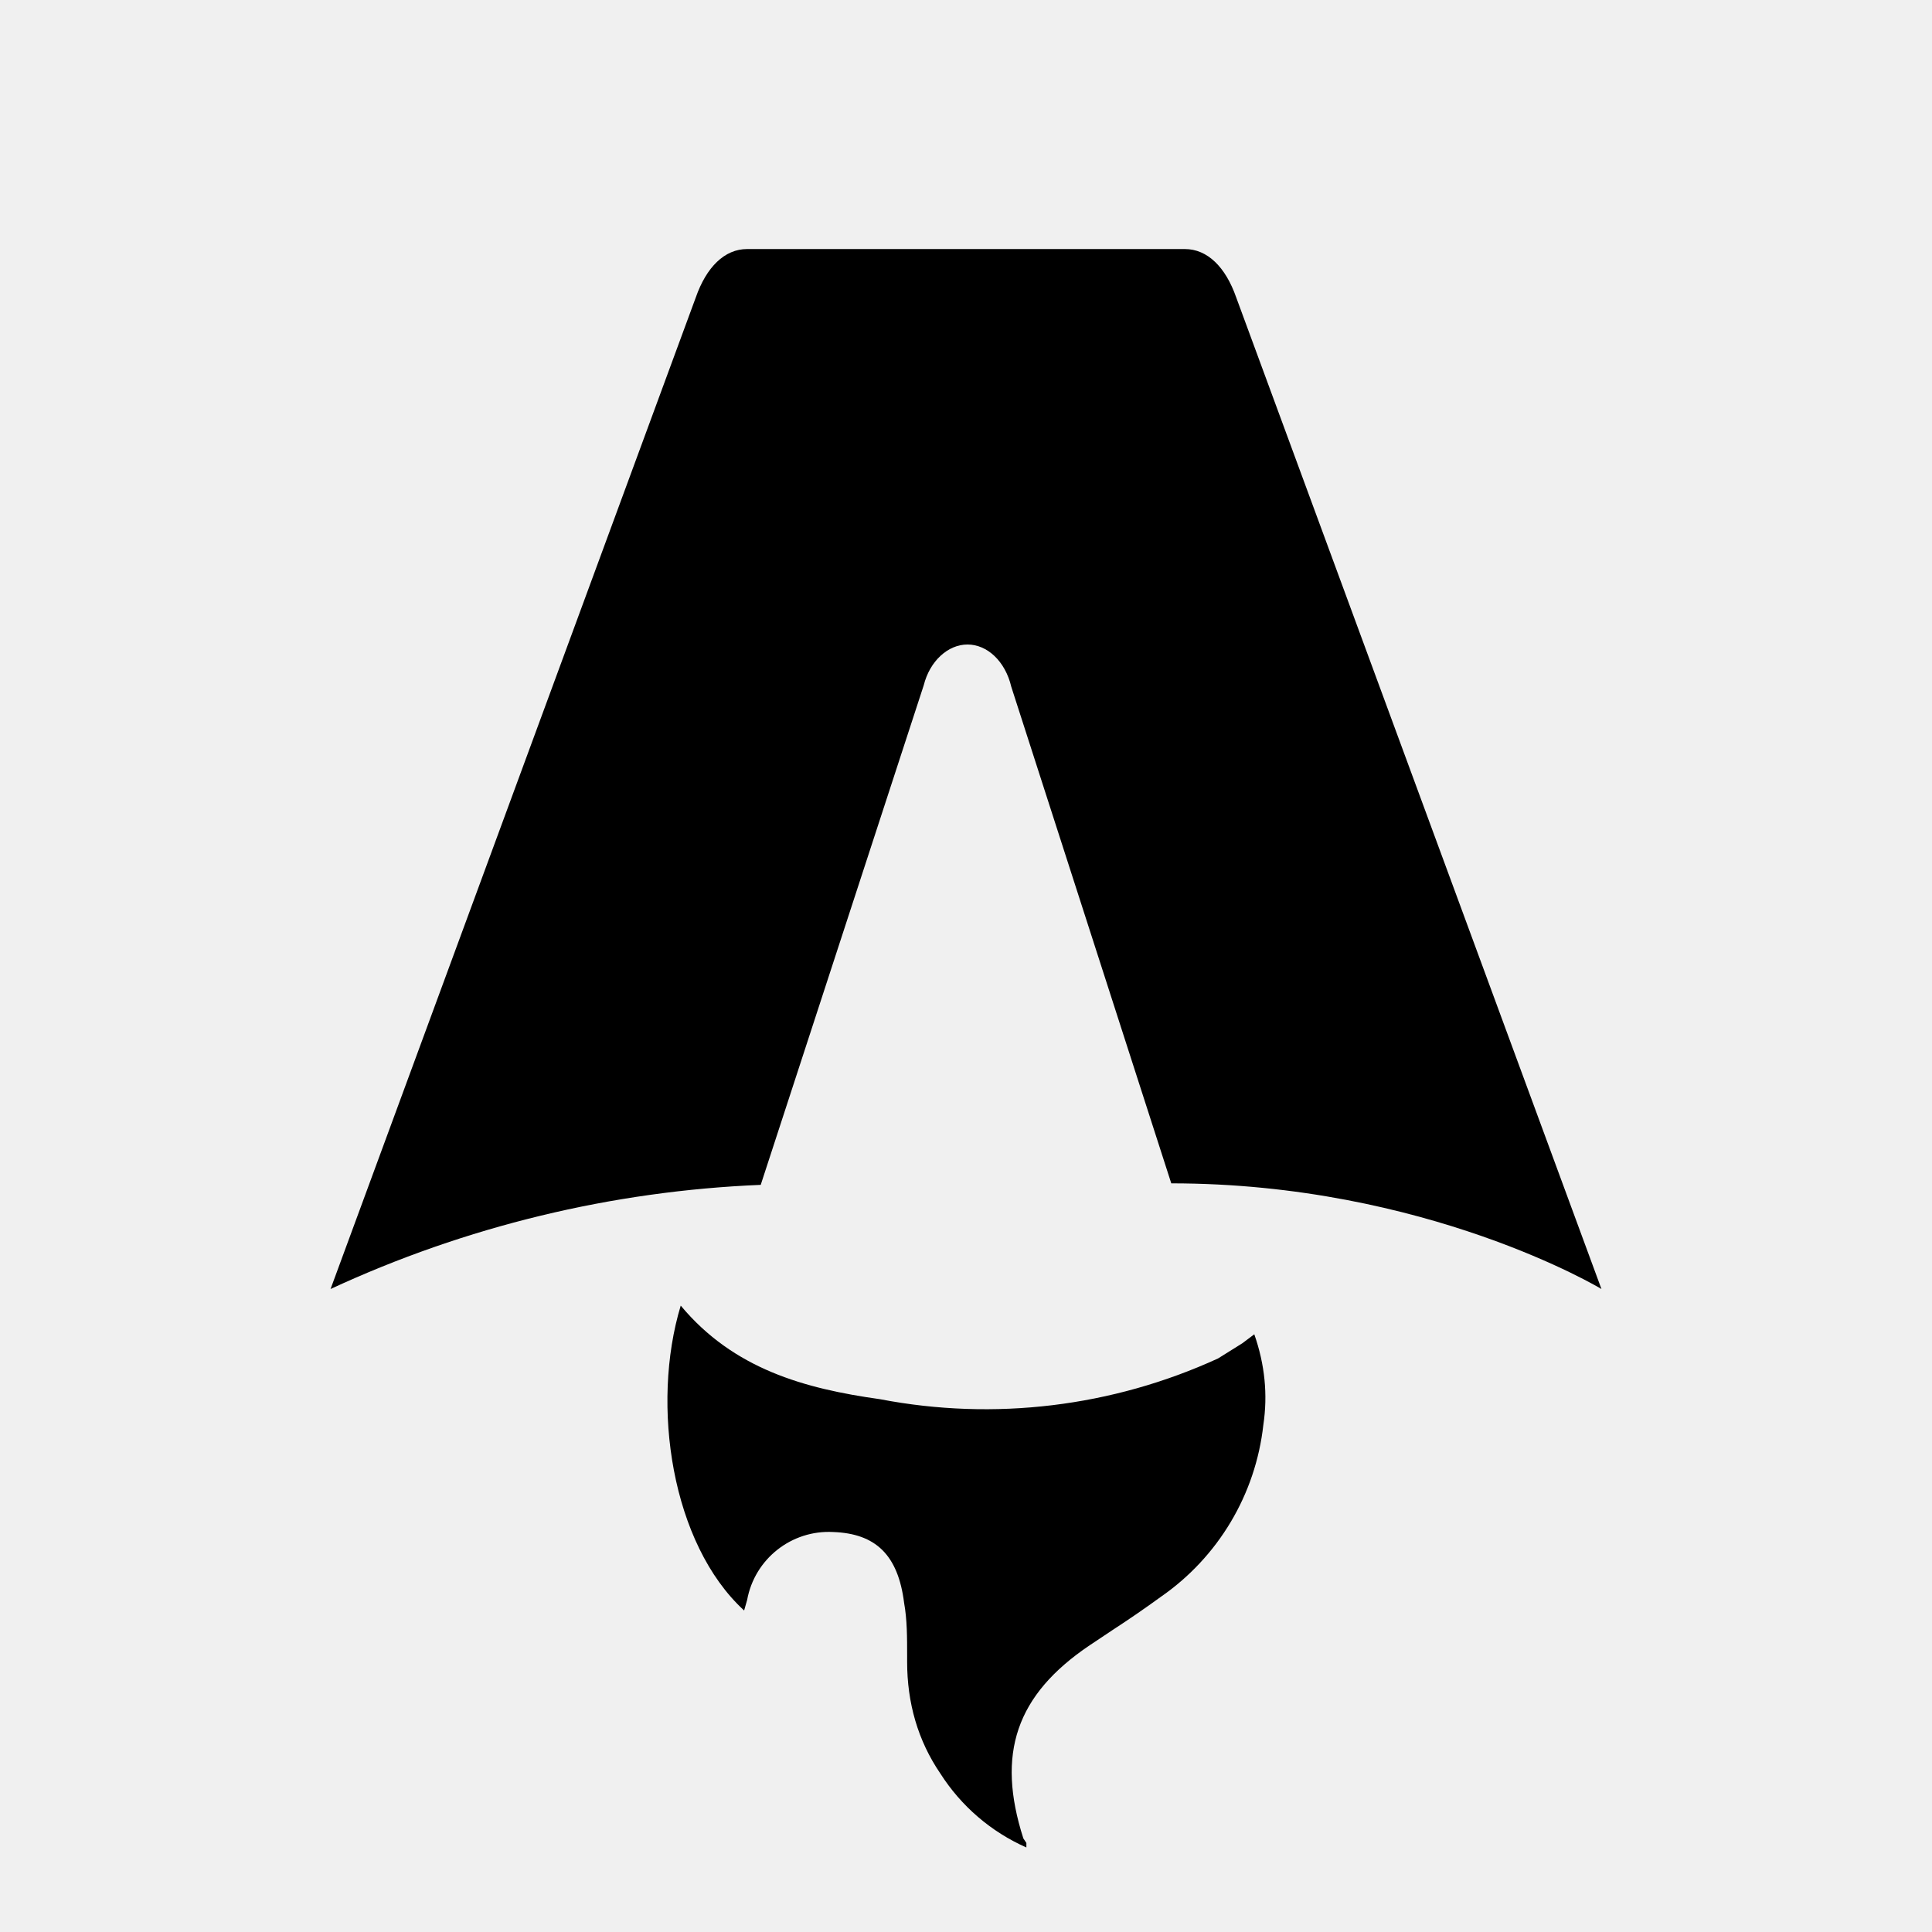
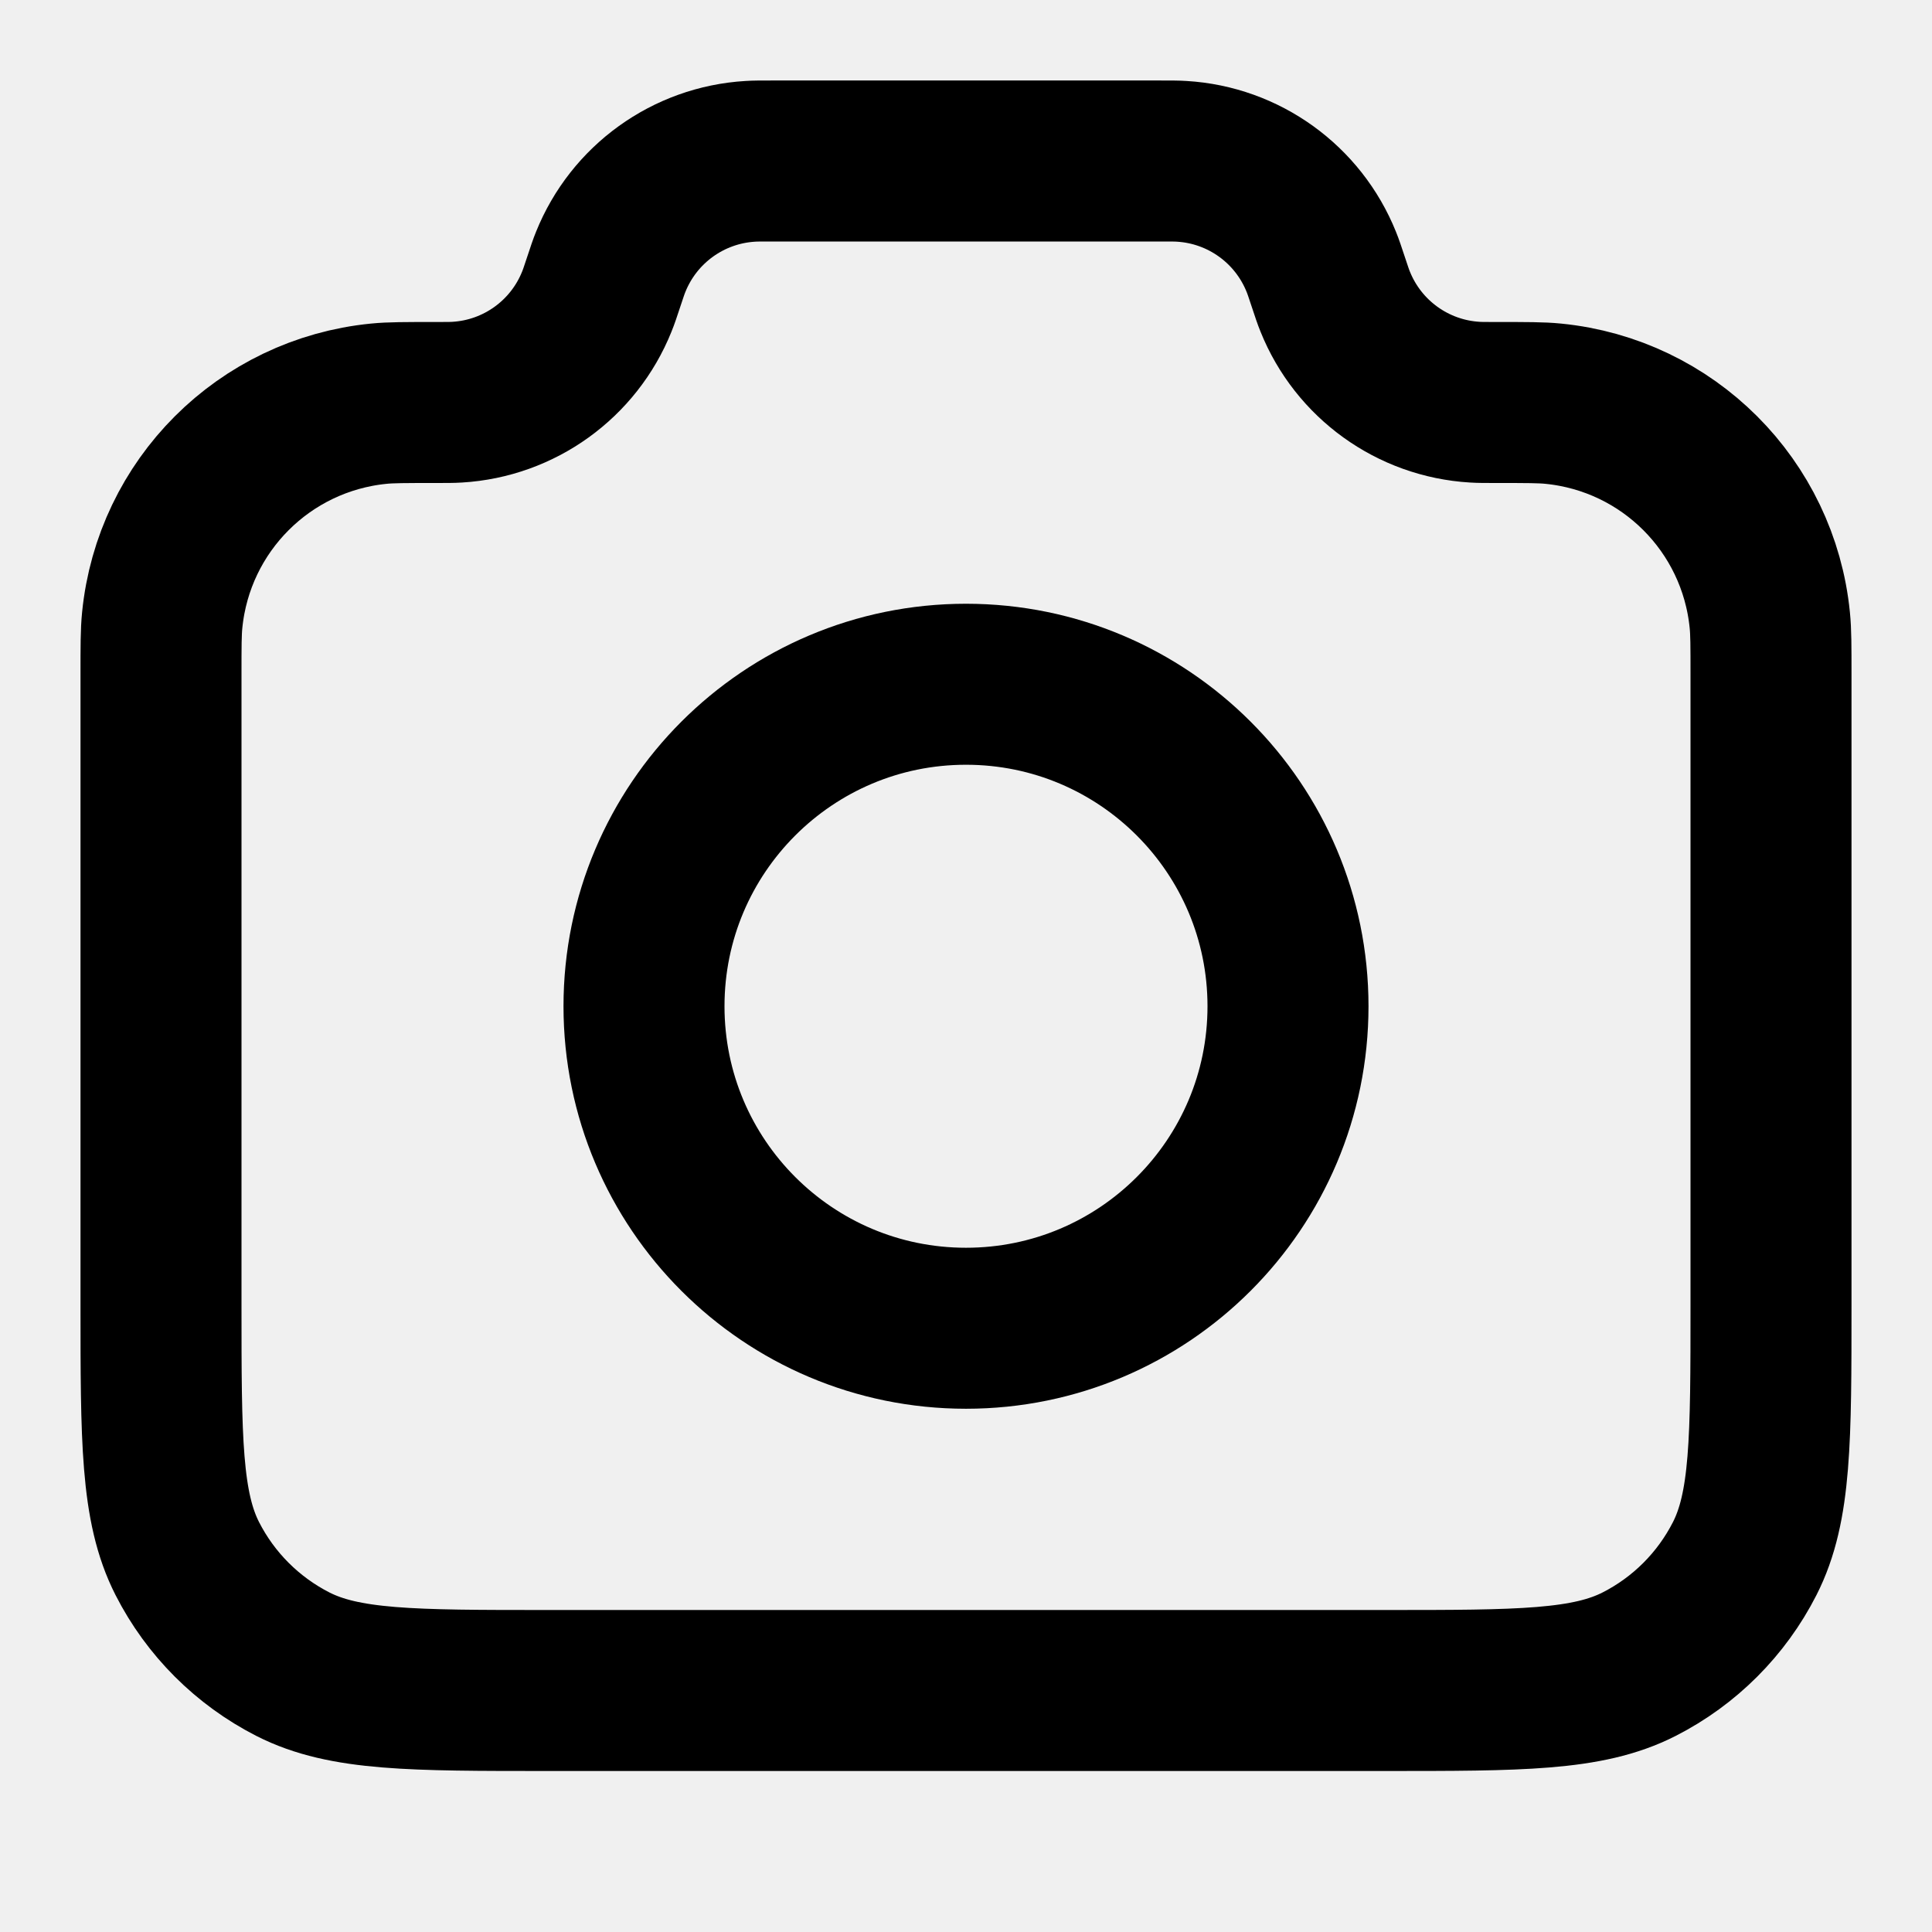
- <svg xmlns="http://www.w3.org/2000/svg" fill="none" viewBox="0 0 128 128">
-   <path d="M50.4 78.5a75.1 75.1 0 0 0-28.5 6.9l24.2-65.7c.7-2 1.9-3.2 3.4-3.2h29c1.5 0 2.7 1.2 3.4 3.2l24.2 65.7s-11.6-7-28.5-7L67 45.5c-.4-1.7-1.6-2.8-2.9-2.8-1.3 0-2.5 1.1-2.9 2.7L50.4 78.5Zm-1.1 28.2Zm-4.2-20.2c-2 6.6-.6 15.8 4.2 20.2a17.5 17.5 0 0 1 .2-.7 5.5 5.5 0 0 1 5.7-4.5c2.8.1 4.3 1.5 4.7 4.7.2 1.1.2 2.3.2 3.5v.4c0 2.7.7 5.2 2.2 7.4a13 13 0 0 0 5.7 4.9v-.3l-.2-.3c-1.8-5.6-.5-9.5 4.4-12.8l1.5-1a73 73 0 0 0 3.2-2.2 16 16 0 0 0 6.8-11.4c.3-2 .1-4-.6-6l-.8.6-1.6 1a37 37 0 0 1-22.4 2.7c-5-.7-9.7-2-13.2-6.2Z" />
-   <style>
-         path { fill: #000; }
-         @media (prefers-color-scheme: dark) {
-             path { fill: #FFF; }
-         }
-     </style>
+ <svg xmlns="http://www.w3.org/2000/svg" width="100%" height="100%" viewBox="0 0 24 24" fill="none">
+   <path d="M2 8.377C2 8.027 2 7.852 2.015 7.704C2.156 6.281 3.281 5.156 4.704 5.015C4.852 5 5.036 5 5.406 5C5.548 5 5.619 5 5.679 4.996C6.451 4.95 7.126 4.463 7.414 3.746C7.437 3.69 7.458 3.627 7.5 3.5C7.542 3.373 7.563 3.31 7.586 3.254C7.874 2.537 8.549 2.05 9.321 2.004C9.381 2 9.448 2 9.581 2H14.419C14.552 2 14.619 2 14.679 2.004C15.451 2.05 16.126 2.537 16.414 3.254C16.437 3.31 16.458 3.373 16.5 3.5C16.542 3.627 16.563 3.69 16.586 3.746C16.874 4.463 17.549 4.95 18.321 4.996C18.381 5 18.452 5 18.594 5C18.964 5 19.148 5 19.296 5.015C20.719 5.156 21.844 6.281 21.985 7.704C22 7.852 22 8.027 22 8.377V16.2C22 17.88 22 18.72 21.673 19.362C21.385 19.927 20.927 20.385 20.362 20.673C19.72 21 18.88 21 17.2 21H6.8C5.12 21 4.28 21 3.638 20.673C3.074 20.385 2.615 19.927 2.327 19.362C2 18.72 2 17.88 2 16.2V8.377Z" stroke="currentColor" stroke-width="2" stroke-linecap="round" stroke-linejoin="round" />
+   <path d="M12 16.5C14.209 16.5 16 14.709 16 12.5C16 10.291 14.209 8.5 12 8.5C9.791 8.5 8 10.291 8 12.5C8 14.709 9.791 16.5 12 16.5Z" stroke="currentColor" stroke-width="2" stroke-linecap="round" stroke-linejoin="round" />
</svg>
